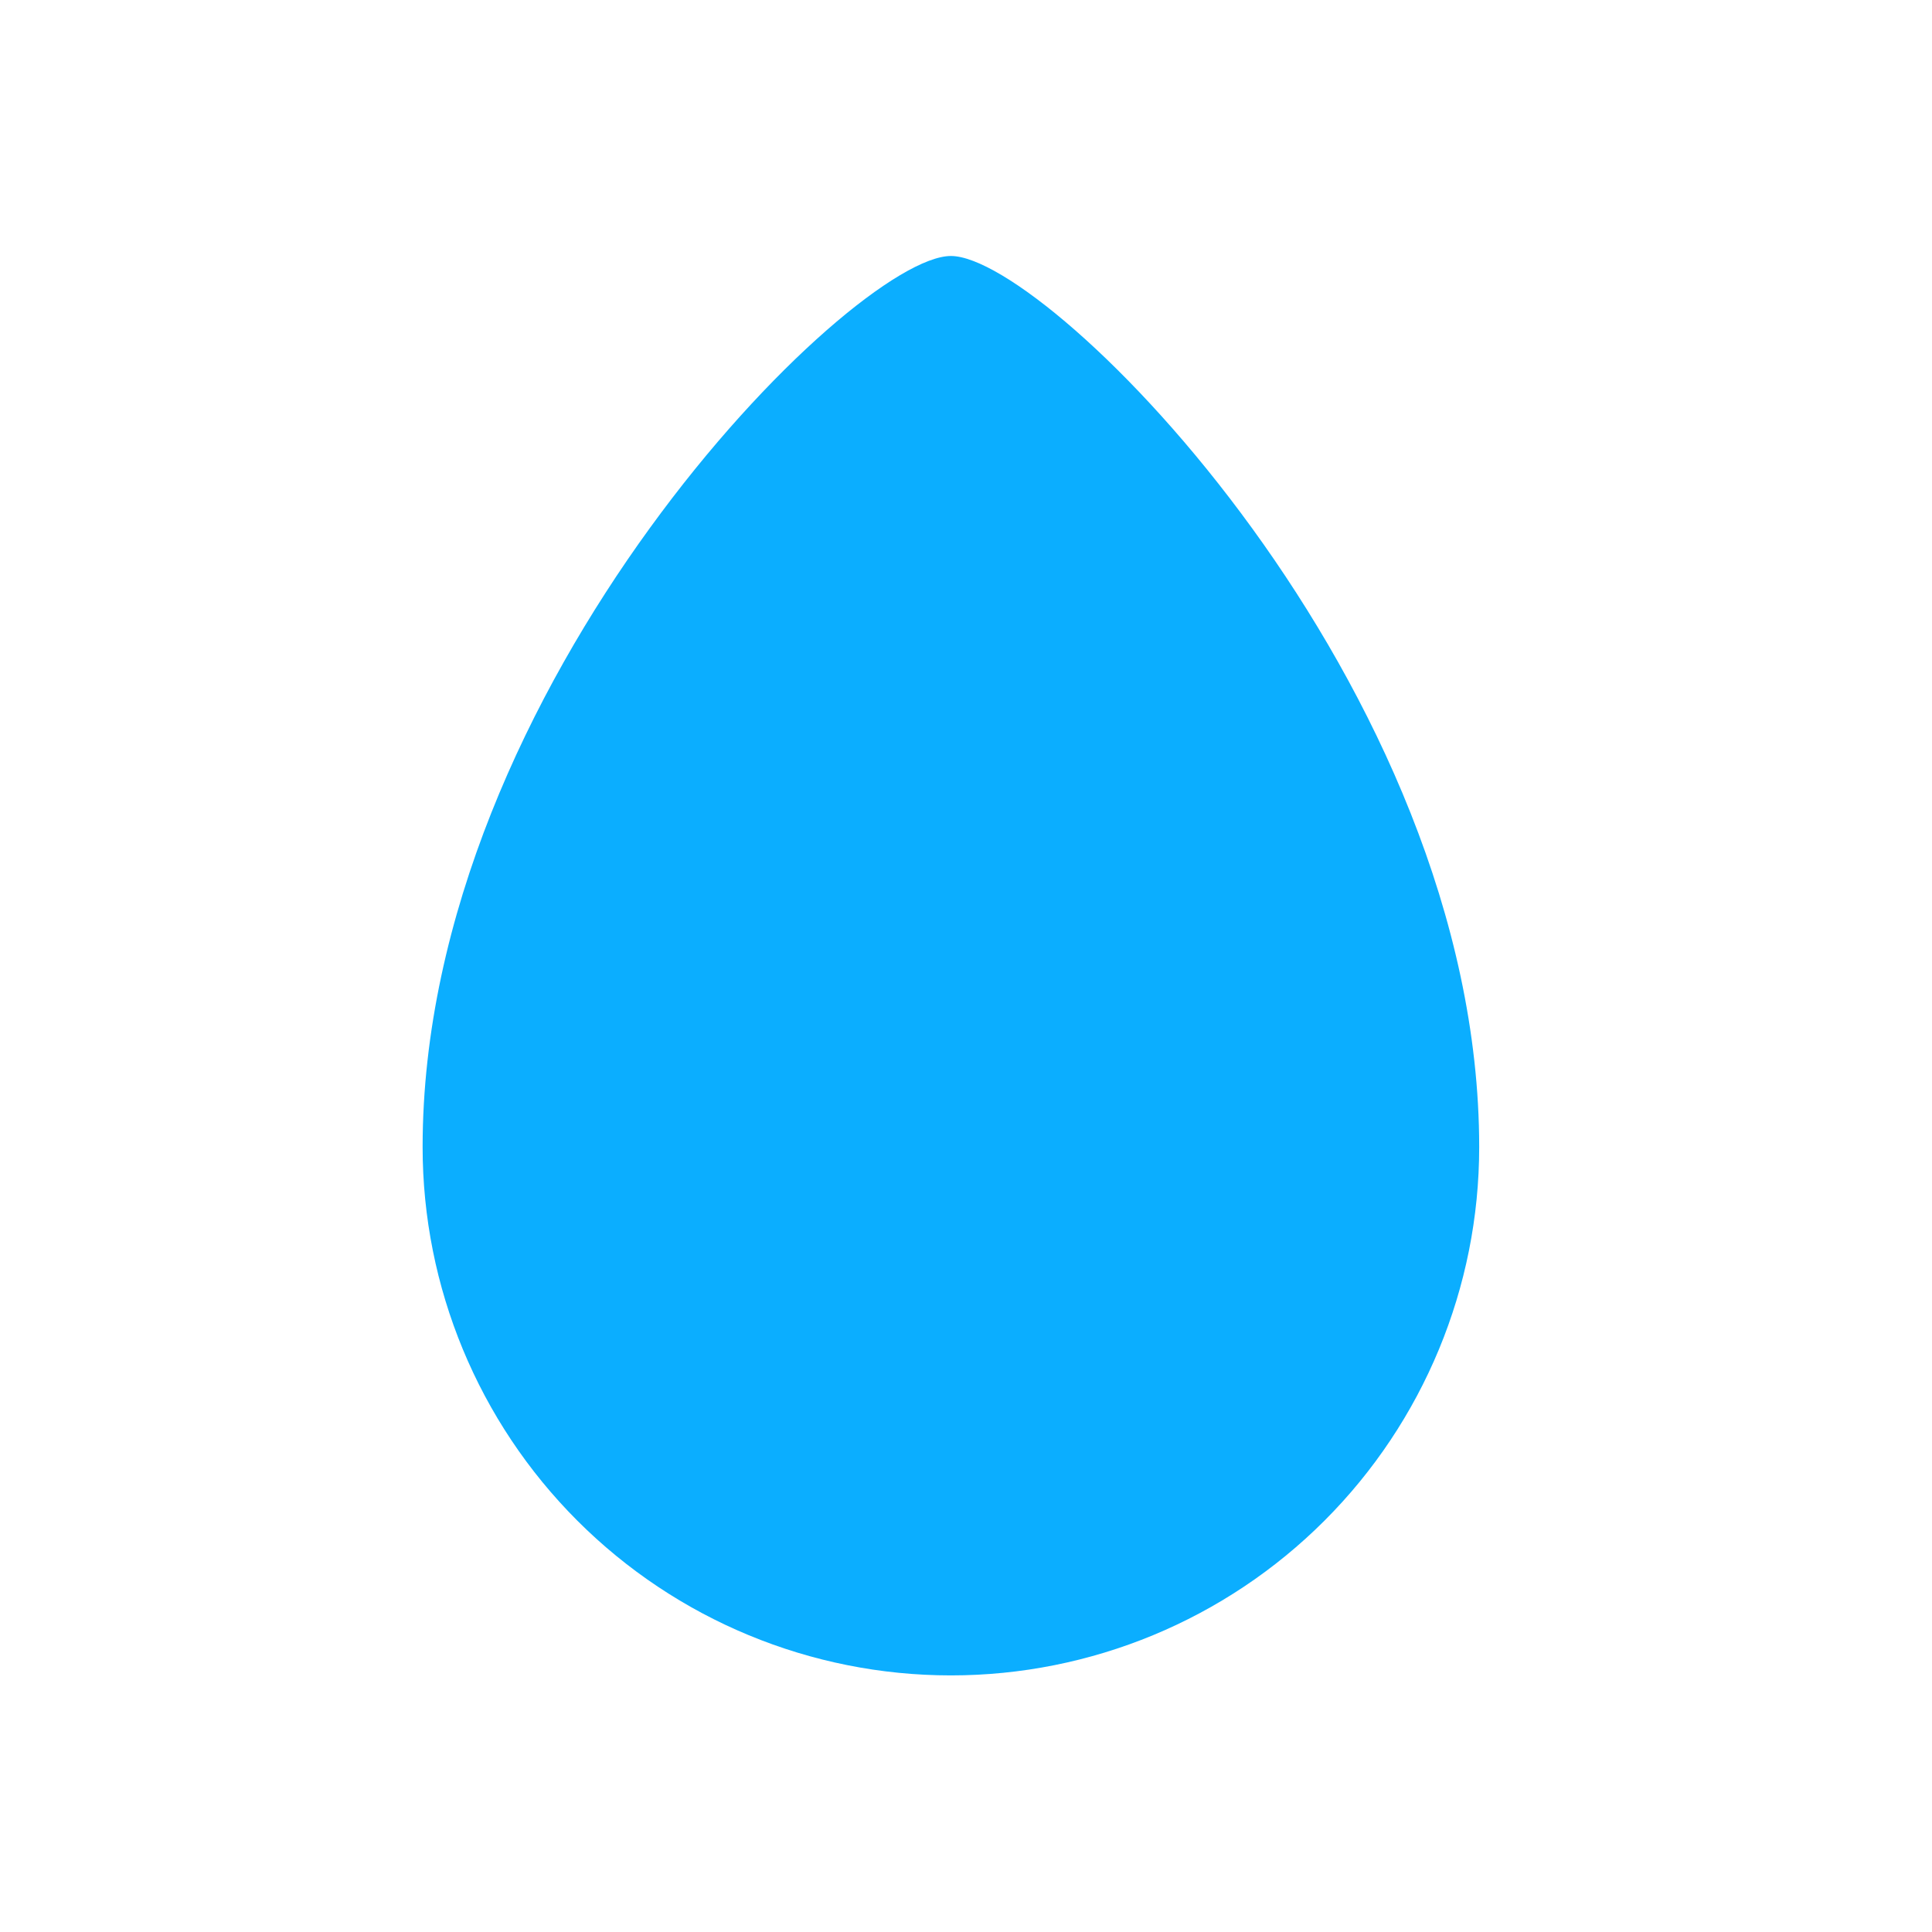
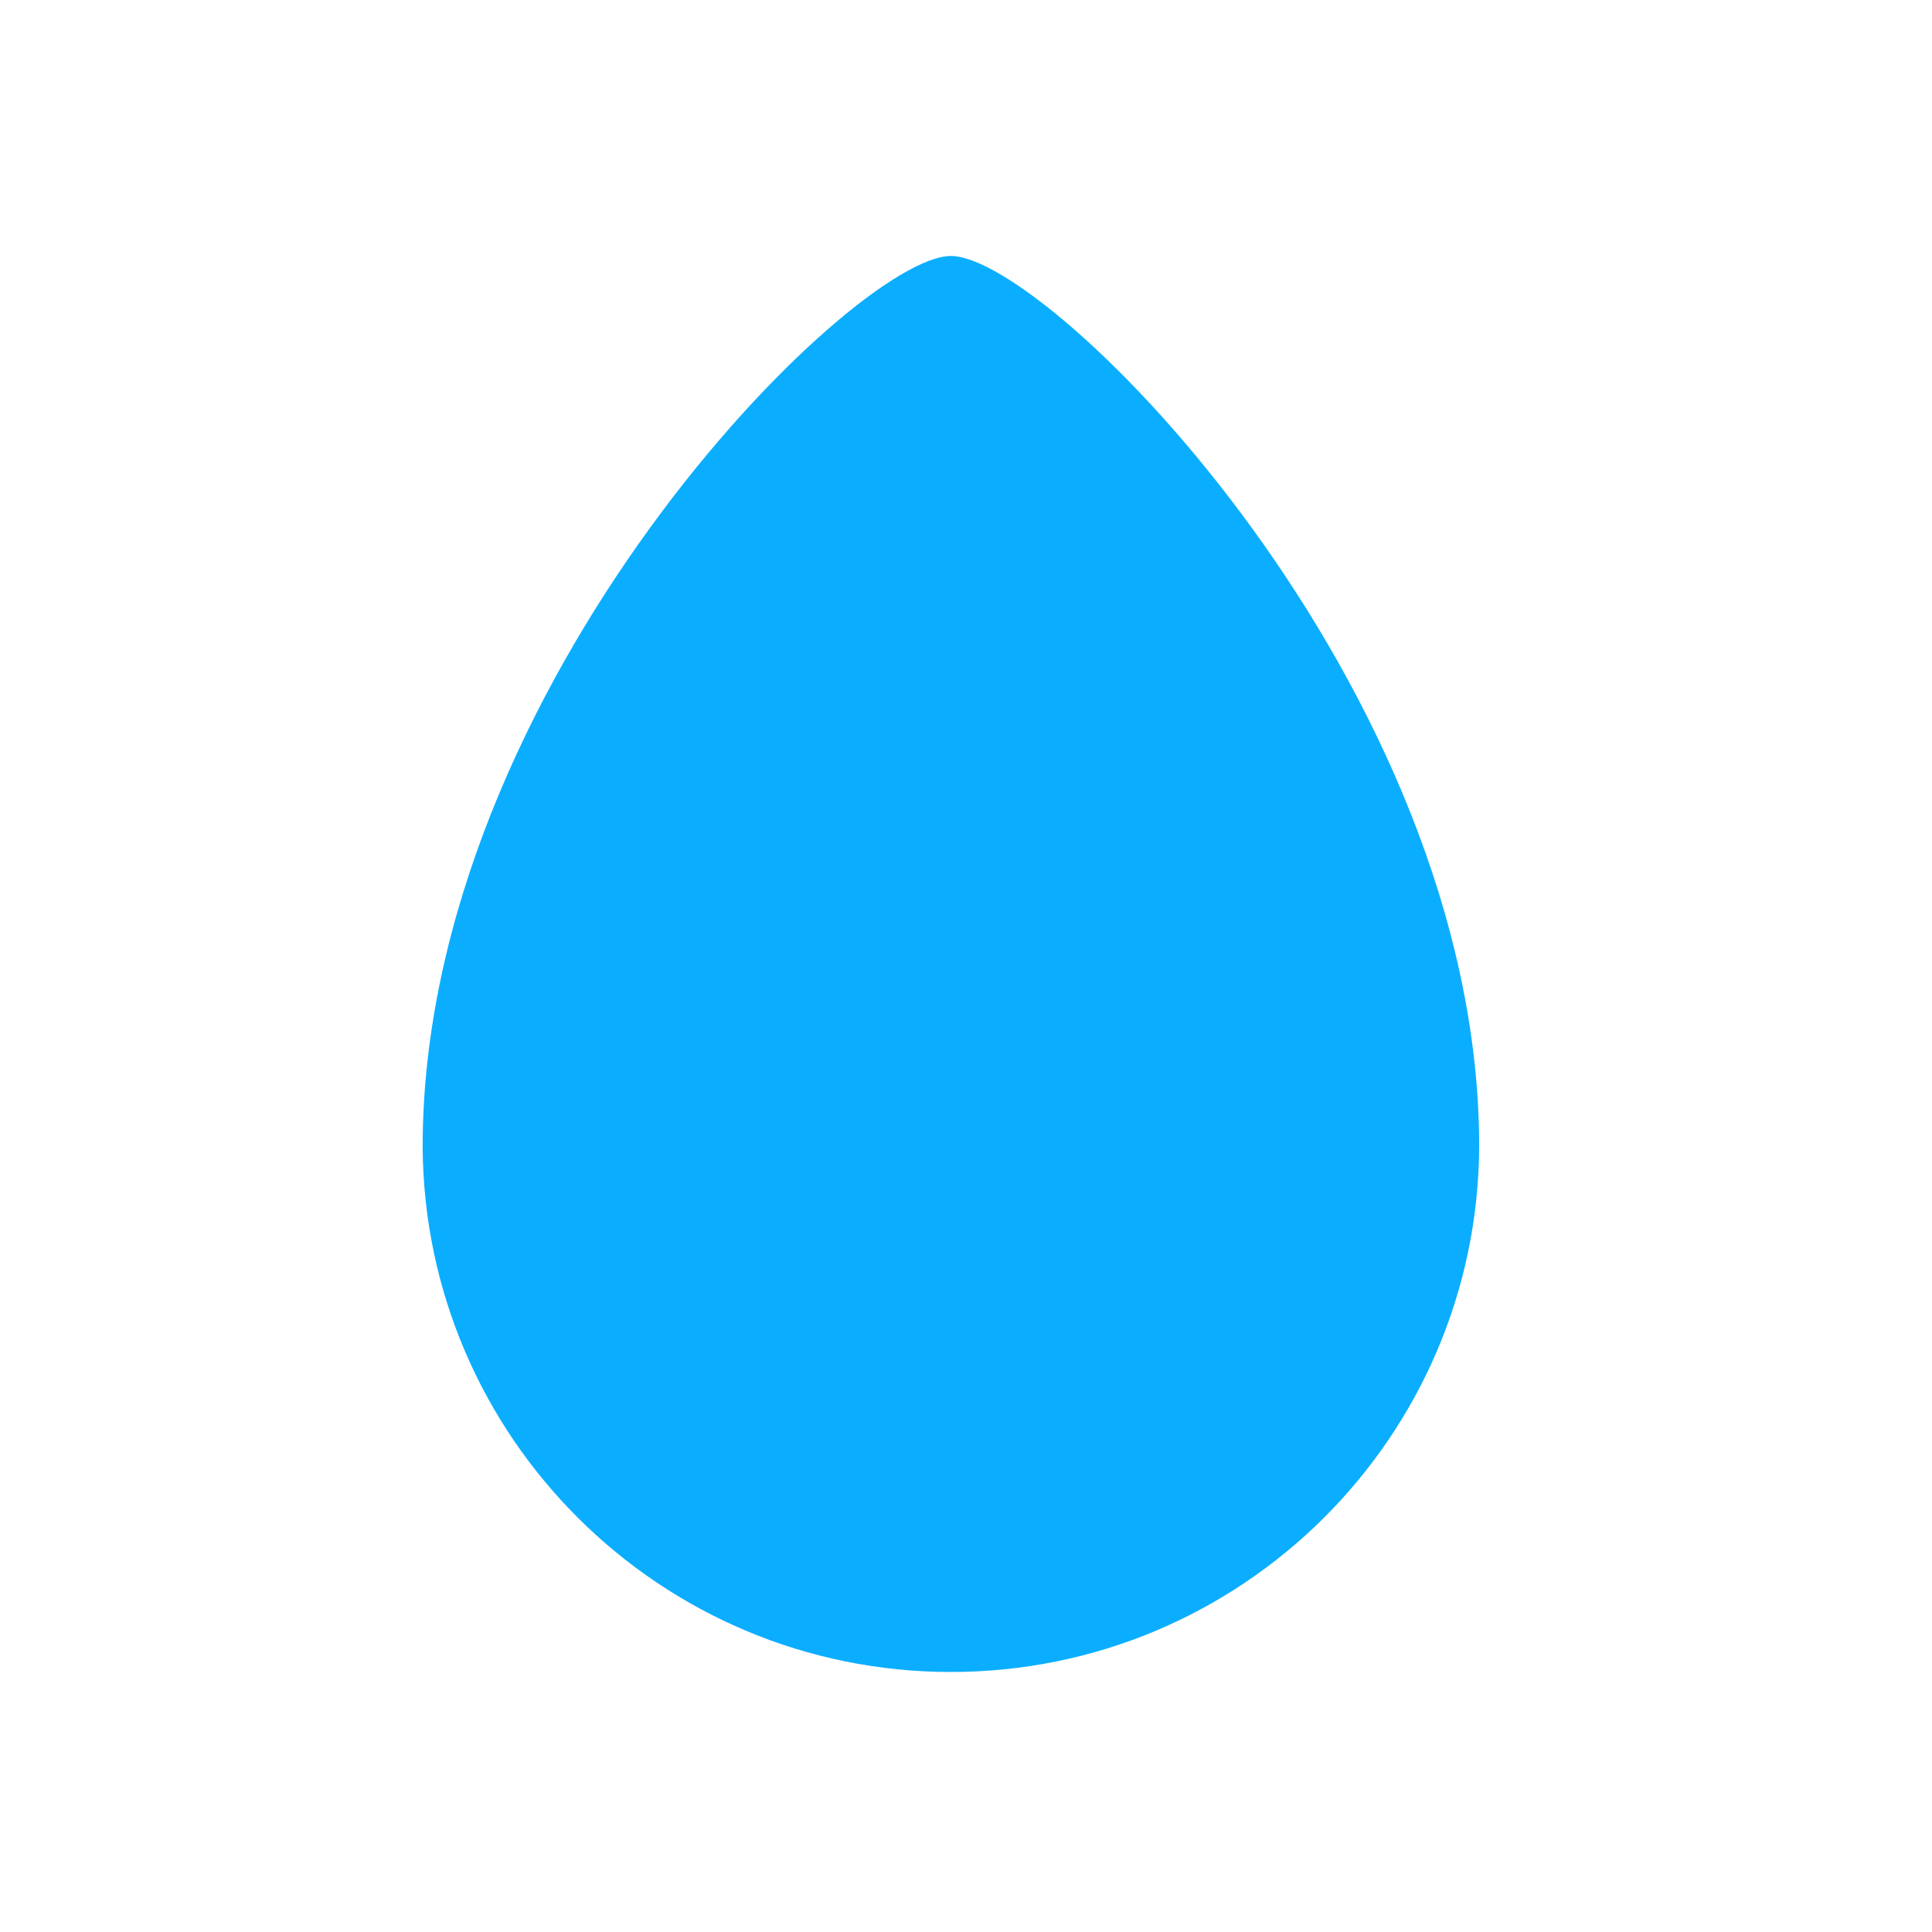
- <svg xmlns="http://www.w3.org/2000/svg" width="86" height="86" viewBox="0 0 86 86" fill="none">
-   <path d="M65.844 51.062C65.844 57.299 63.366 63.281 58.956 67.691C54.546 72.101 48.565 74.578 42.328 74.578C36.091 74.578 30.11 72.101 25.7 67.691C21.29 63.281 18.812 57.299 18.812 51.062C18.812 30.503 37.921 11.395 42.328 11.395C46.736 11.395 65.844 30.503 65.844 51.062Z" fill="#0BAEFF" />
+ <svg xmlns="http://www.w3.org/2000/svg" width="86" height="86" fill="none">
+   <path d="M65.844 51.063a23.516 23.516 0 01-47.031 0c0-20.56 19.108-39.668 23.515-39.668 4.408 0 23.516 19.108 23.516 39.668z" fill="#0BAEFF" />
</svg>
